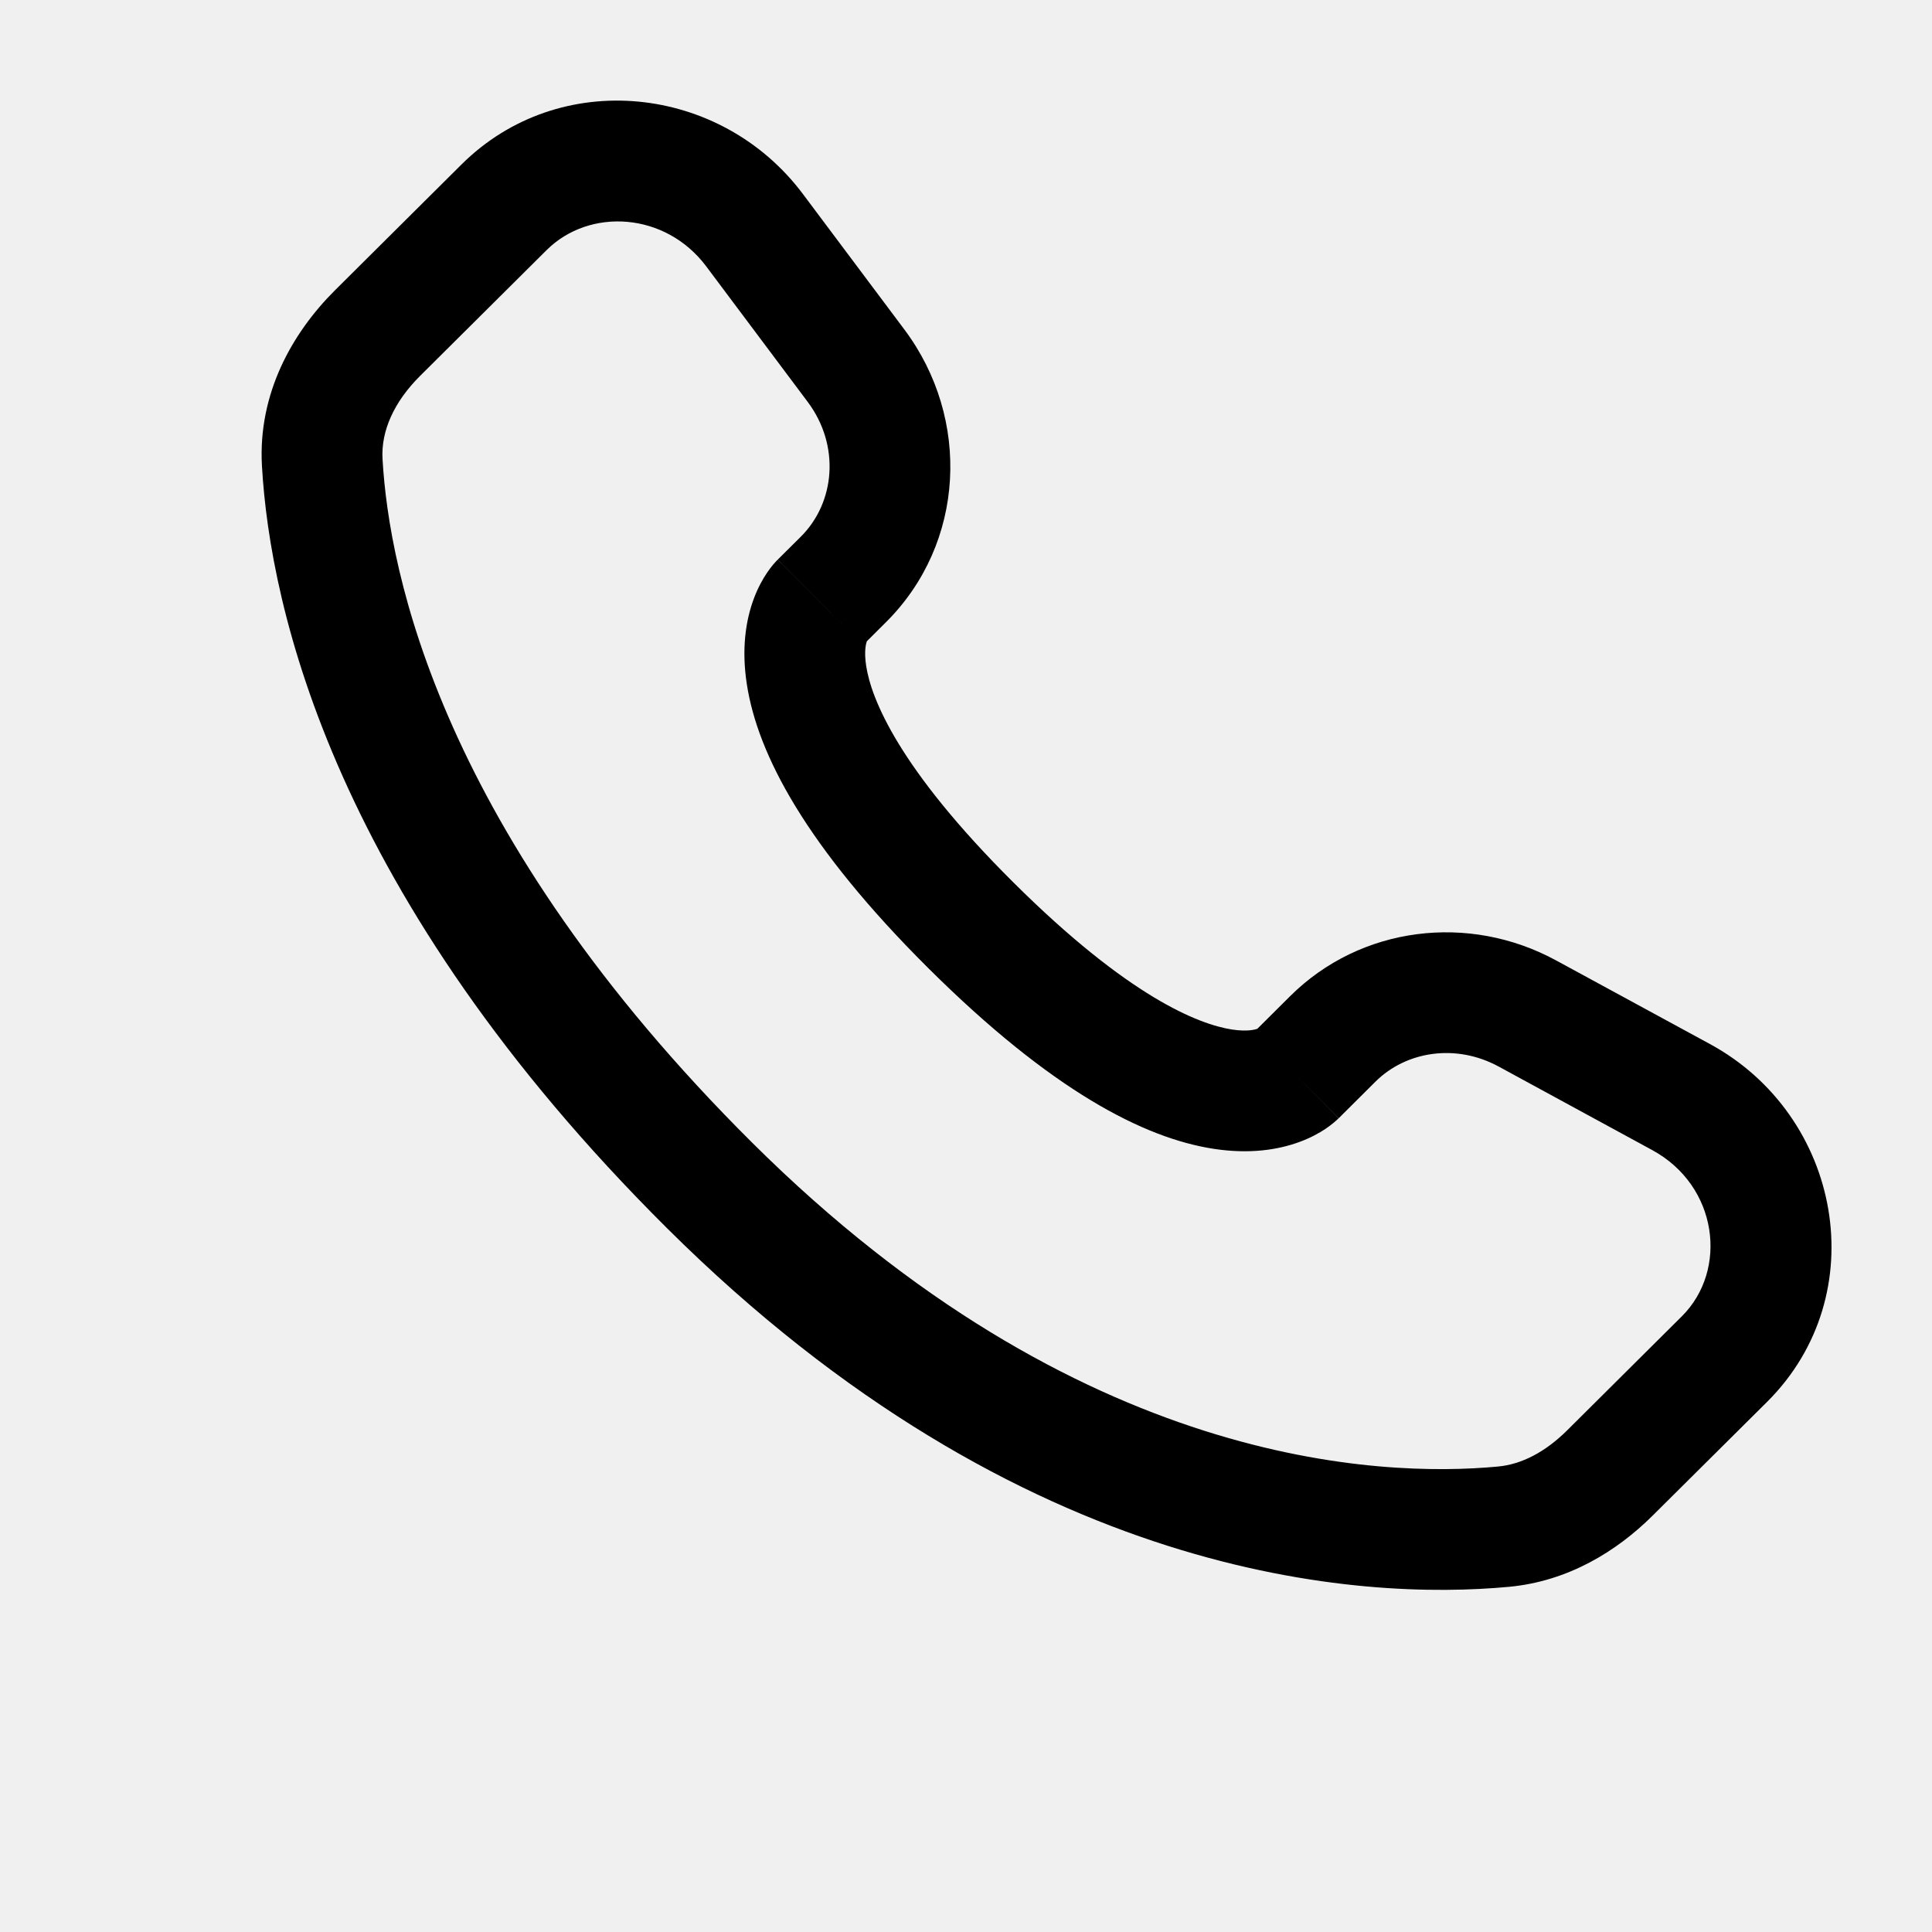
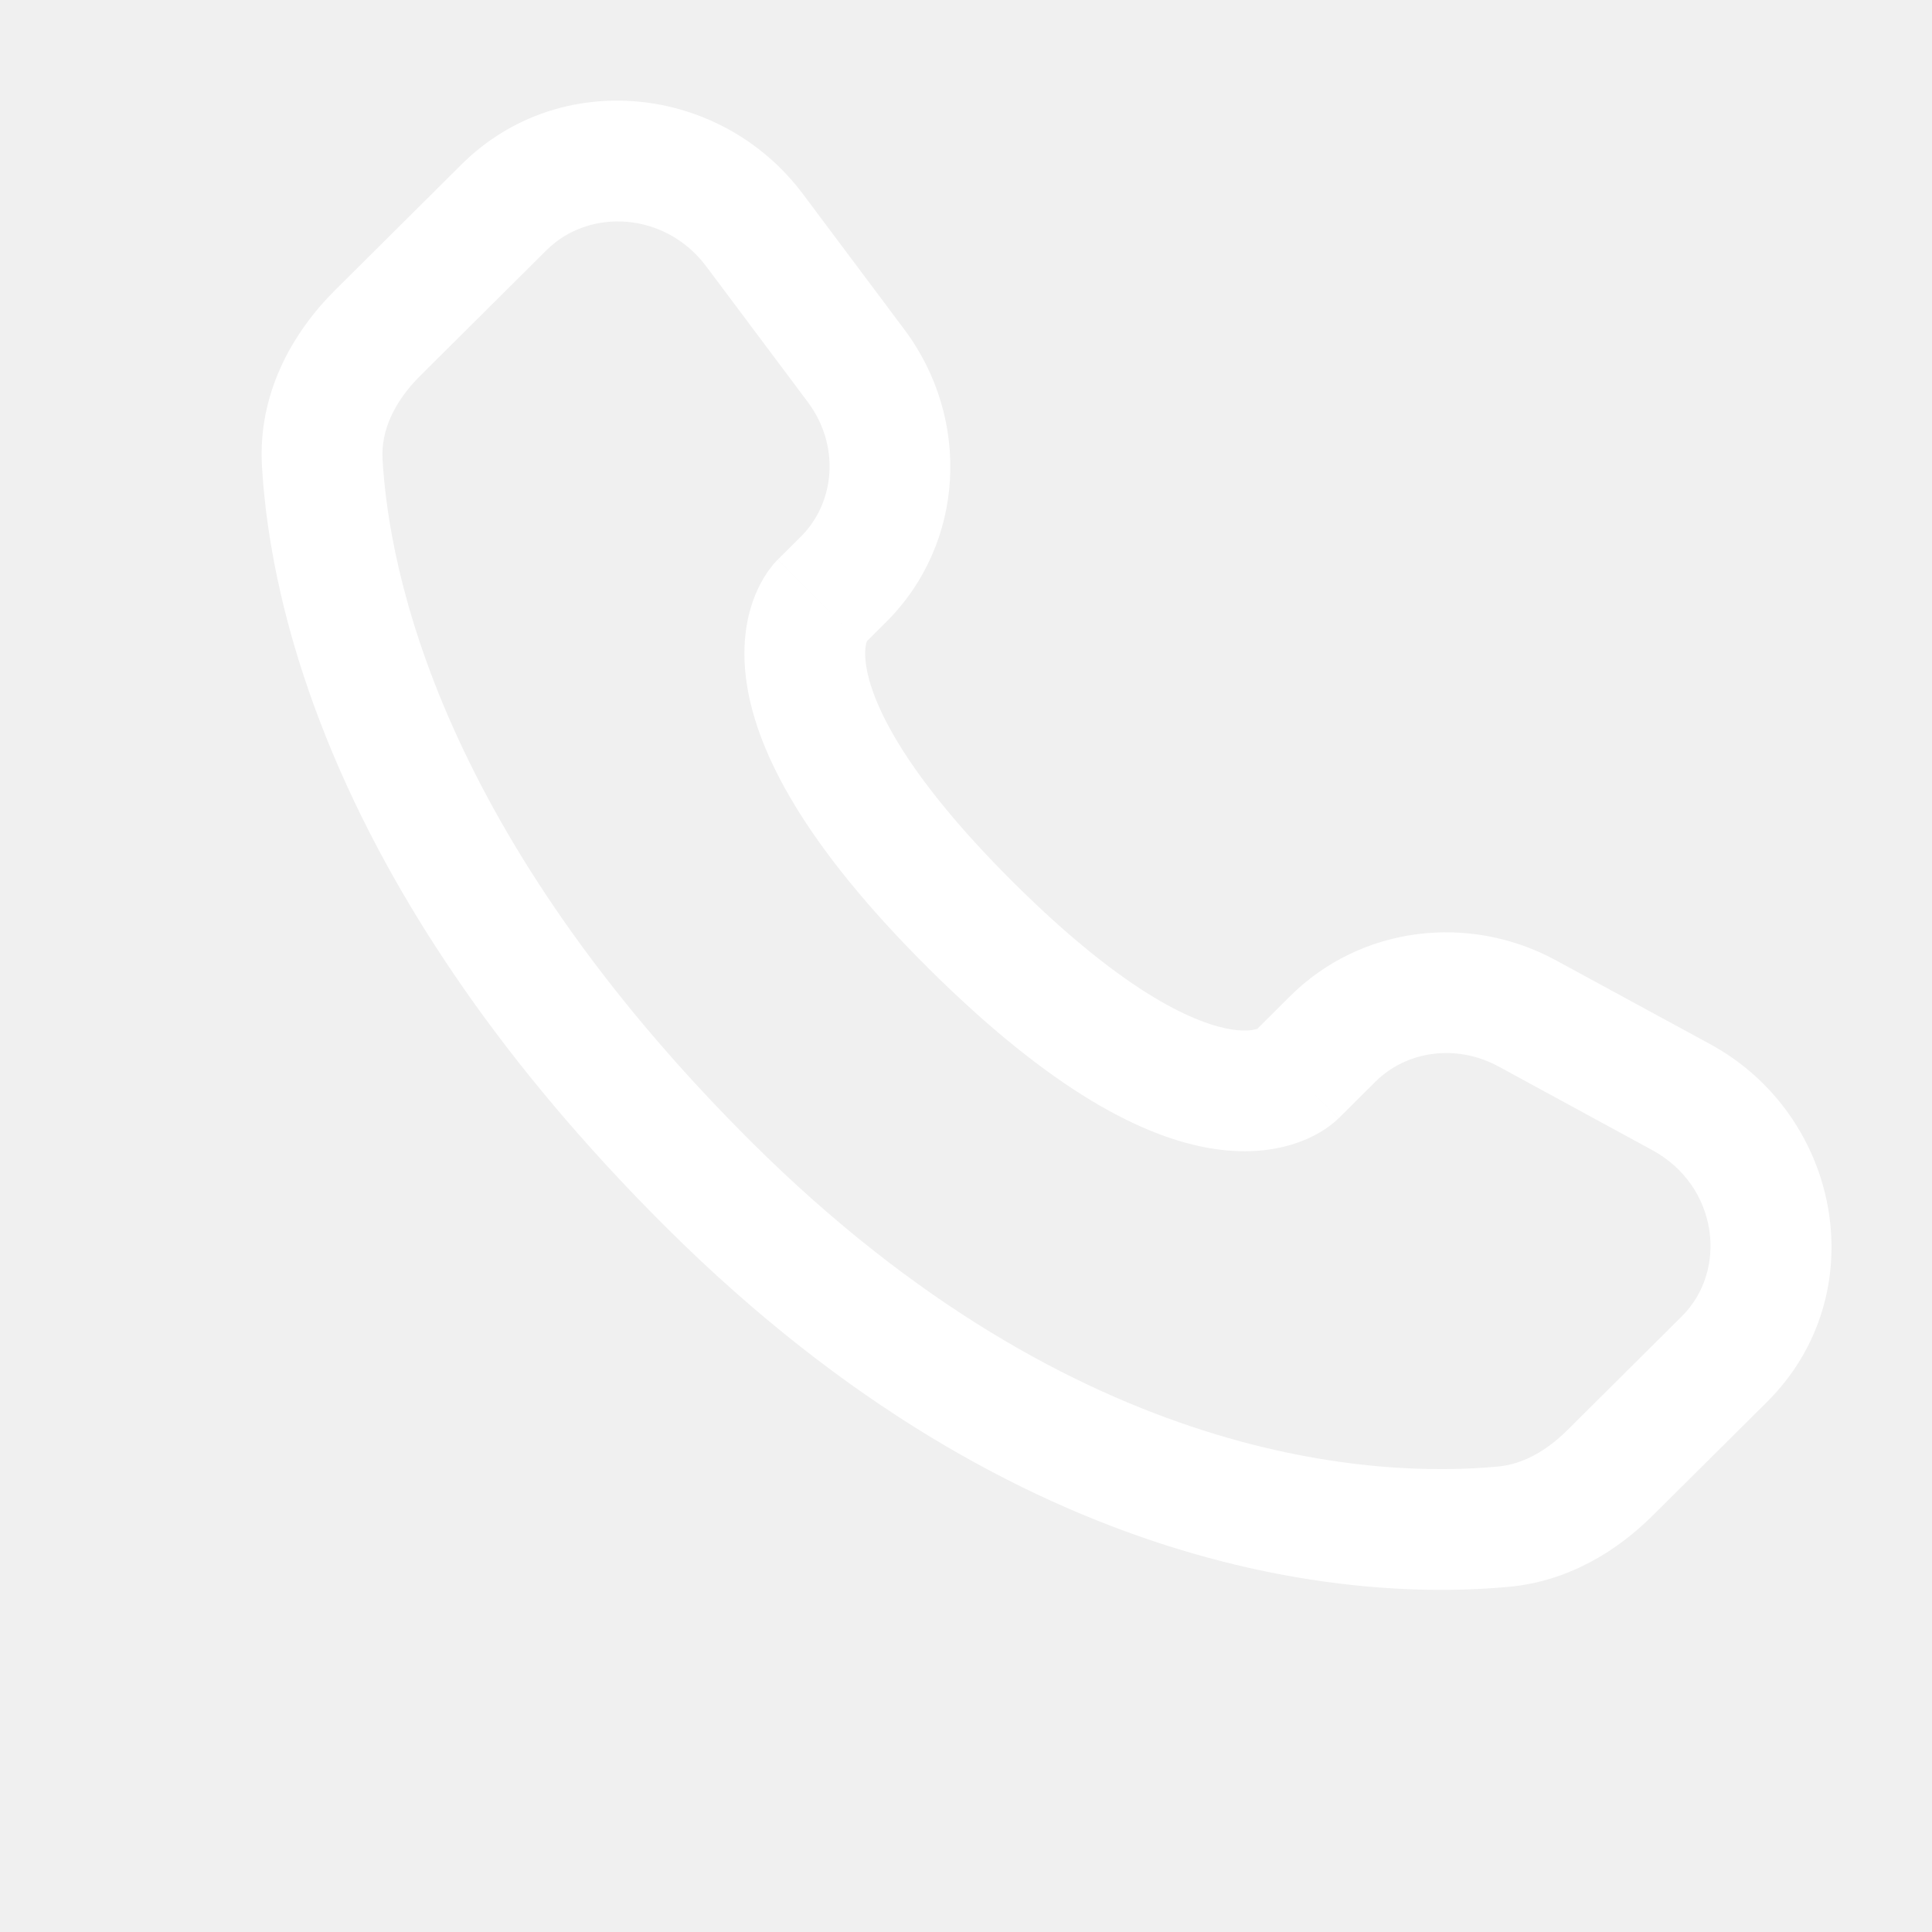
- <svg xmlns="http://www.w3.org/2000/svg" width="800px" height="800px" viewBox="0 0 24 24" fill="black">
+ <svg xmlns="http://www.w3.org/2000/svg" width="800px" height="800px" viewBox="0 0 24 24" fill="white">
  <path d="M16.101 13.359L15.572 12.827H15.572L16.101 13.359ZM16.556 12.906L17.085 13.438H17.085L16.556 12.906ZM18.973 12.589L18.615 13.248L18.973 12.589ZM20.883 13.628L20.525 14.287L20.883 13.628ZM21.422 16.883L21.951 17.415L21.422 16.883ZM20.001 18.295L19.472 17.764L20.001 18.295ZM18.676 18.965L18.746 19.712H18.746L18.676 18.965ZM8.815 14.727L9.344 14.195L8.815 14.727ZM4.003 5.746L3.254 5.788L3.254 5.788L4.003 5.746ZM10.477 7.197L11.006 7.729H11.006L10.477 7.197ZM10.634 4.543L11.235 4.094L10.634 4.543ZM9.373 2.859L8.773 3.309V3.309L9.373 2.859ZM6.261 2.575L6.79 3.107H6.79L6.261 2.575ZM4.692 4.136L4.163 3.604H4.163L4.692 4.136ZM12.063 11.497L12.592 10.965L12.063 11.497ZM16.63 13.891L17.085 13.438L16.027 12.374L15.572 12.827L16.63 13.891ZM18.615 13.248L20.525 14.287L21.241 12.969L19.331 11.931L18.615 13.248ZM20.893 16.351L19.472 17.764L20.53 18.827L21.951 17.415L20.893 16.351ZM18.607 18.218C17.157 18.354 13.406 18.233 9.344 14.195L8.287 15.258C12.719 19.665 16.937 19.881 18.746 19.712L18.607 18.218ZM9.344 14.195C5.473 10.345 4.832 7.108 4.752 5.703L3.254 5.788C3.355 7.556 4.149 11.144 8.287 15.258L9.344 14.195ZM10.72 8.014L11.006 7.729L9.949 6.666L9.662 6.951L10.72 8.014ZM11.235 4.094L9.974 2.41L8.773 3.309L10.034 4.993L11.235 4.094ZM5.733 2.043L4.163 3.604L5.221 4.667L6.79 3.107L5.733 2.043ZM10.191 7.483C9.662 6.951 9.661 6.951 9.66 6.952C9.66 6.952 9.659 6.953 9.659 6.954C9.658 6.955 9.657 6.956 9.656 6.957C9.654 6.959 9.652 6.961 9.65 6.963C9.645 6.968 9.641 6.972 9.636 6.978C9.626 6.988 9.616 7 9.604 7.014C9.582 7.041 9.556 7.074 9.529 7.114C9.475 7.194 9.416 7.299 9.366 7.432C9.264 7.703 9.209 8.061 9.278 8.503C9.412 9.368 10.008 10.511 11.534 12.029L12.592 10.965C11.163 9.545 10.823 8.681 10.76 8.273C10.73 8.079 10.761 7.984 10.77 7.961C10.775 7.947 10.777 7.946 10.771 7.955C10.768 7.96 10.762 7.967 10.754 7.977C10.75 7.982 10.745 7.988 10.739 7.994C10.736 7.997 10.733 8 10.73 8.004C10.729 8.005 10.727 8.007 10.725 8.009C10.724 8.01 10.723 8.011 10.722 8.012C10.722 8.012 10.721 8.013 10.721 8.013C10.72 8.014 10.72 8.014 10.191 7.483ZM11.534 12.029C13.061 13.547 14.21 14.138 15.076 14.271C15.519 14.339 15.876 14.285 16.147 14.184C16.28 14.135 16.386 14.076 16.466 14.023C16.506 13.996 16.539 13.97 16.566 13.948C16.58 13.937 16.592 13.926 16.602 13.917C16.608 13.912 16.613 13.907 16.617 13.903C16.619 13.901 16.622 13.899 16.624 13.897C16.625 13.896 16.626 13.895 16.627 13.894C16.627 13.893 16.628 13.893 16.628 13.892C16.629 13.892 16.63 13.891 16.101 13.359C15.572 12.827 15.573 12.826 15.573 12.826C15.573 12.826 15.574 12.825 15.575 12.824C15.576 12.823 15.576 12.823 15.577 12.822C15.579 12.82 15.581 12.818 15.583 12.817C15.586 12.813 15.589 12.81 15.593 12.807C15.599 12.802 15.604 12.797 15.609 12.793C15.619 12.785 15.627 12.78 15.631 12.776C15.64 12.77 15.638 12.773 15.624 12.778C15.599 12.788 15.501 12.819 15.304 12.789C14.89 12.725 14.02 12.385 12.592 10.965L11.534 12.029ZM9.974 2.41C8.954 1.048 6.95 0.833 5.733 2.043L6.79 3.107C7.322 2.578 8.266 2.632 8.773 3.309L9.974 2.41ZM4.752 5.703C4.732 5.357 4.891 4.995 5.221 4.667L4.163 3.604C3.626 4.138 3.203 4.894 3.254 5.788L4.752 5.703ZM19.472 17.764C19.198 18.037 18.903 18.191 18.607 18.218L18.746 19.712C19.48 19.643 20.082 19.272 20.53 18.827L19.472 17.764ZM11.006 7.729C11.991 6.75 12.064 5.202 11.235 4.094L10.034 4.993C10.437 5.532 10.377 6.239 9.949 6.666L11.006 7.729ZM20.525 14.287C21.343 14.732 21.47 15.777 20.893 16.351L21.951 17.415C23.291 16.082 22.878 13.858 21.241 12.969L20.525 14.287ZM17.085 13.438C17.469 13.056 18.087 12.962 18.615 13.248L19.331 11.931C18.247 11.341 16.903 11.504 16.027 12.374L17.085 13.438Z" />
</svg>
